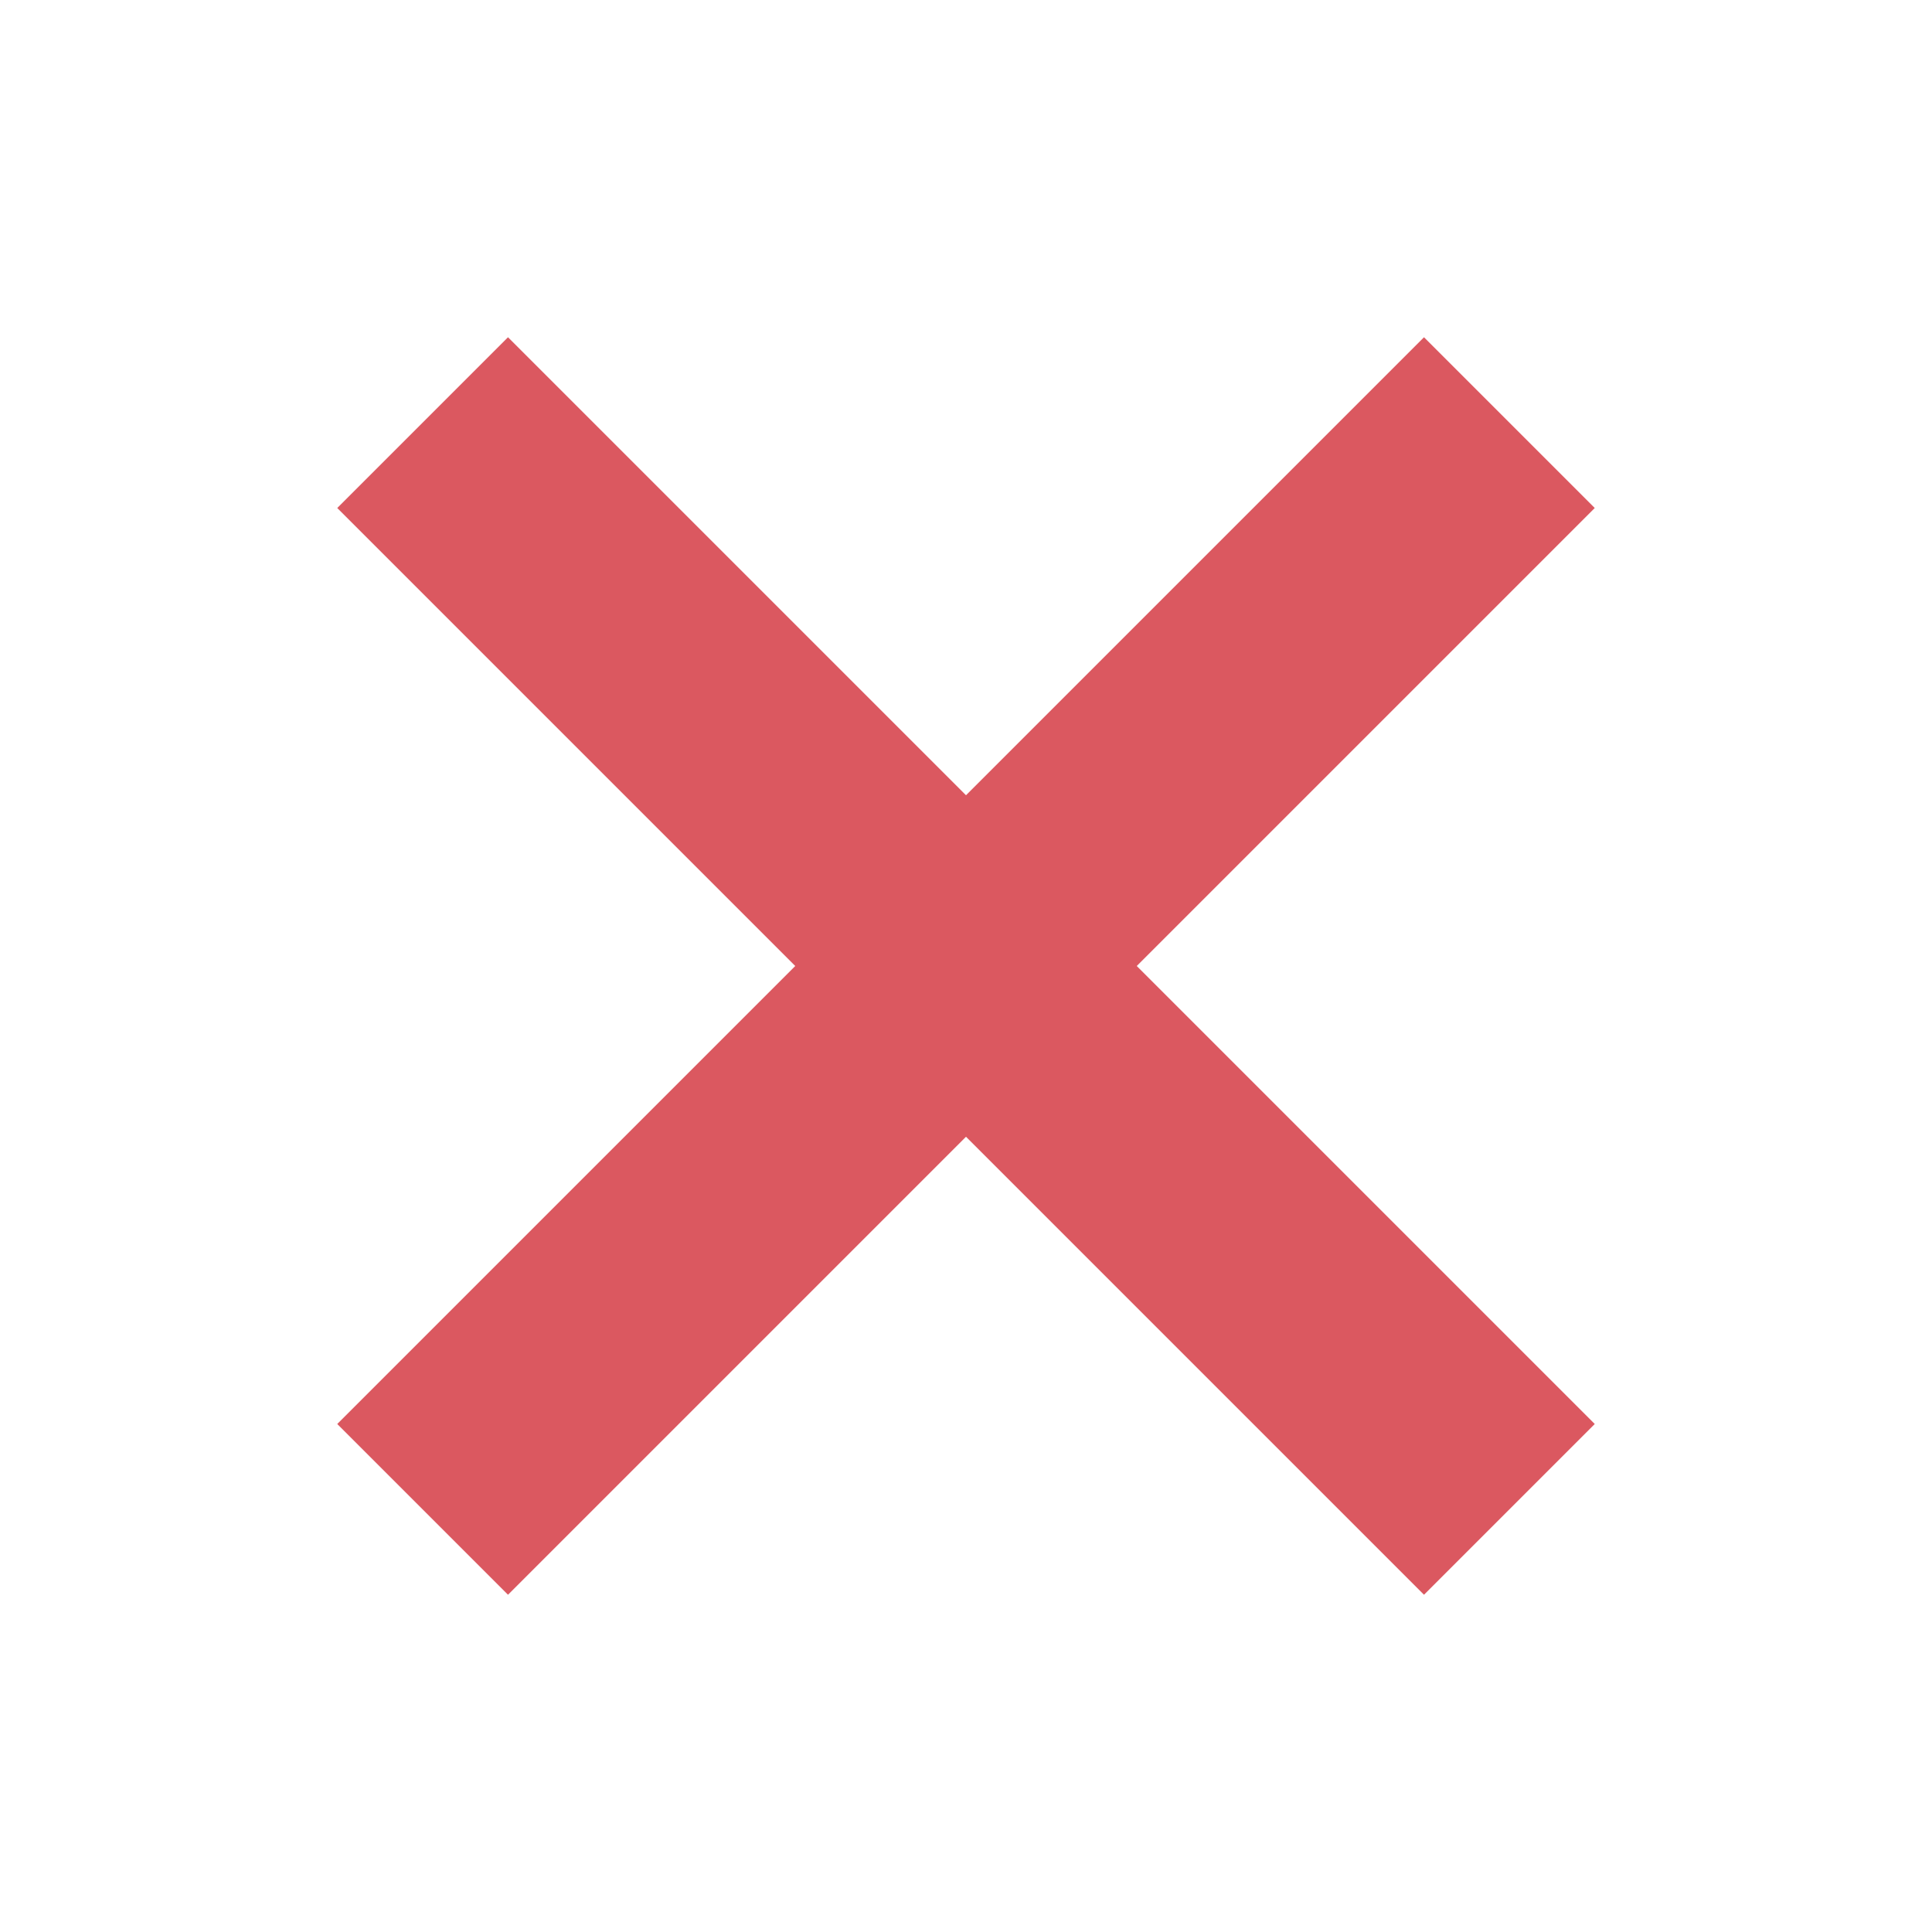
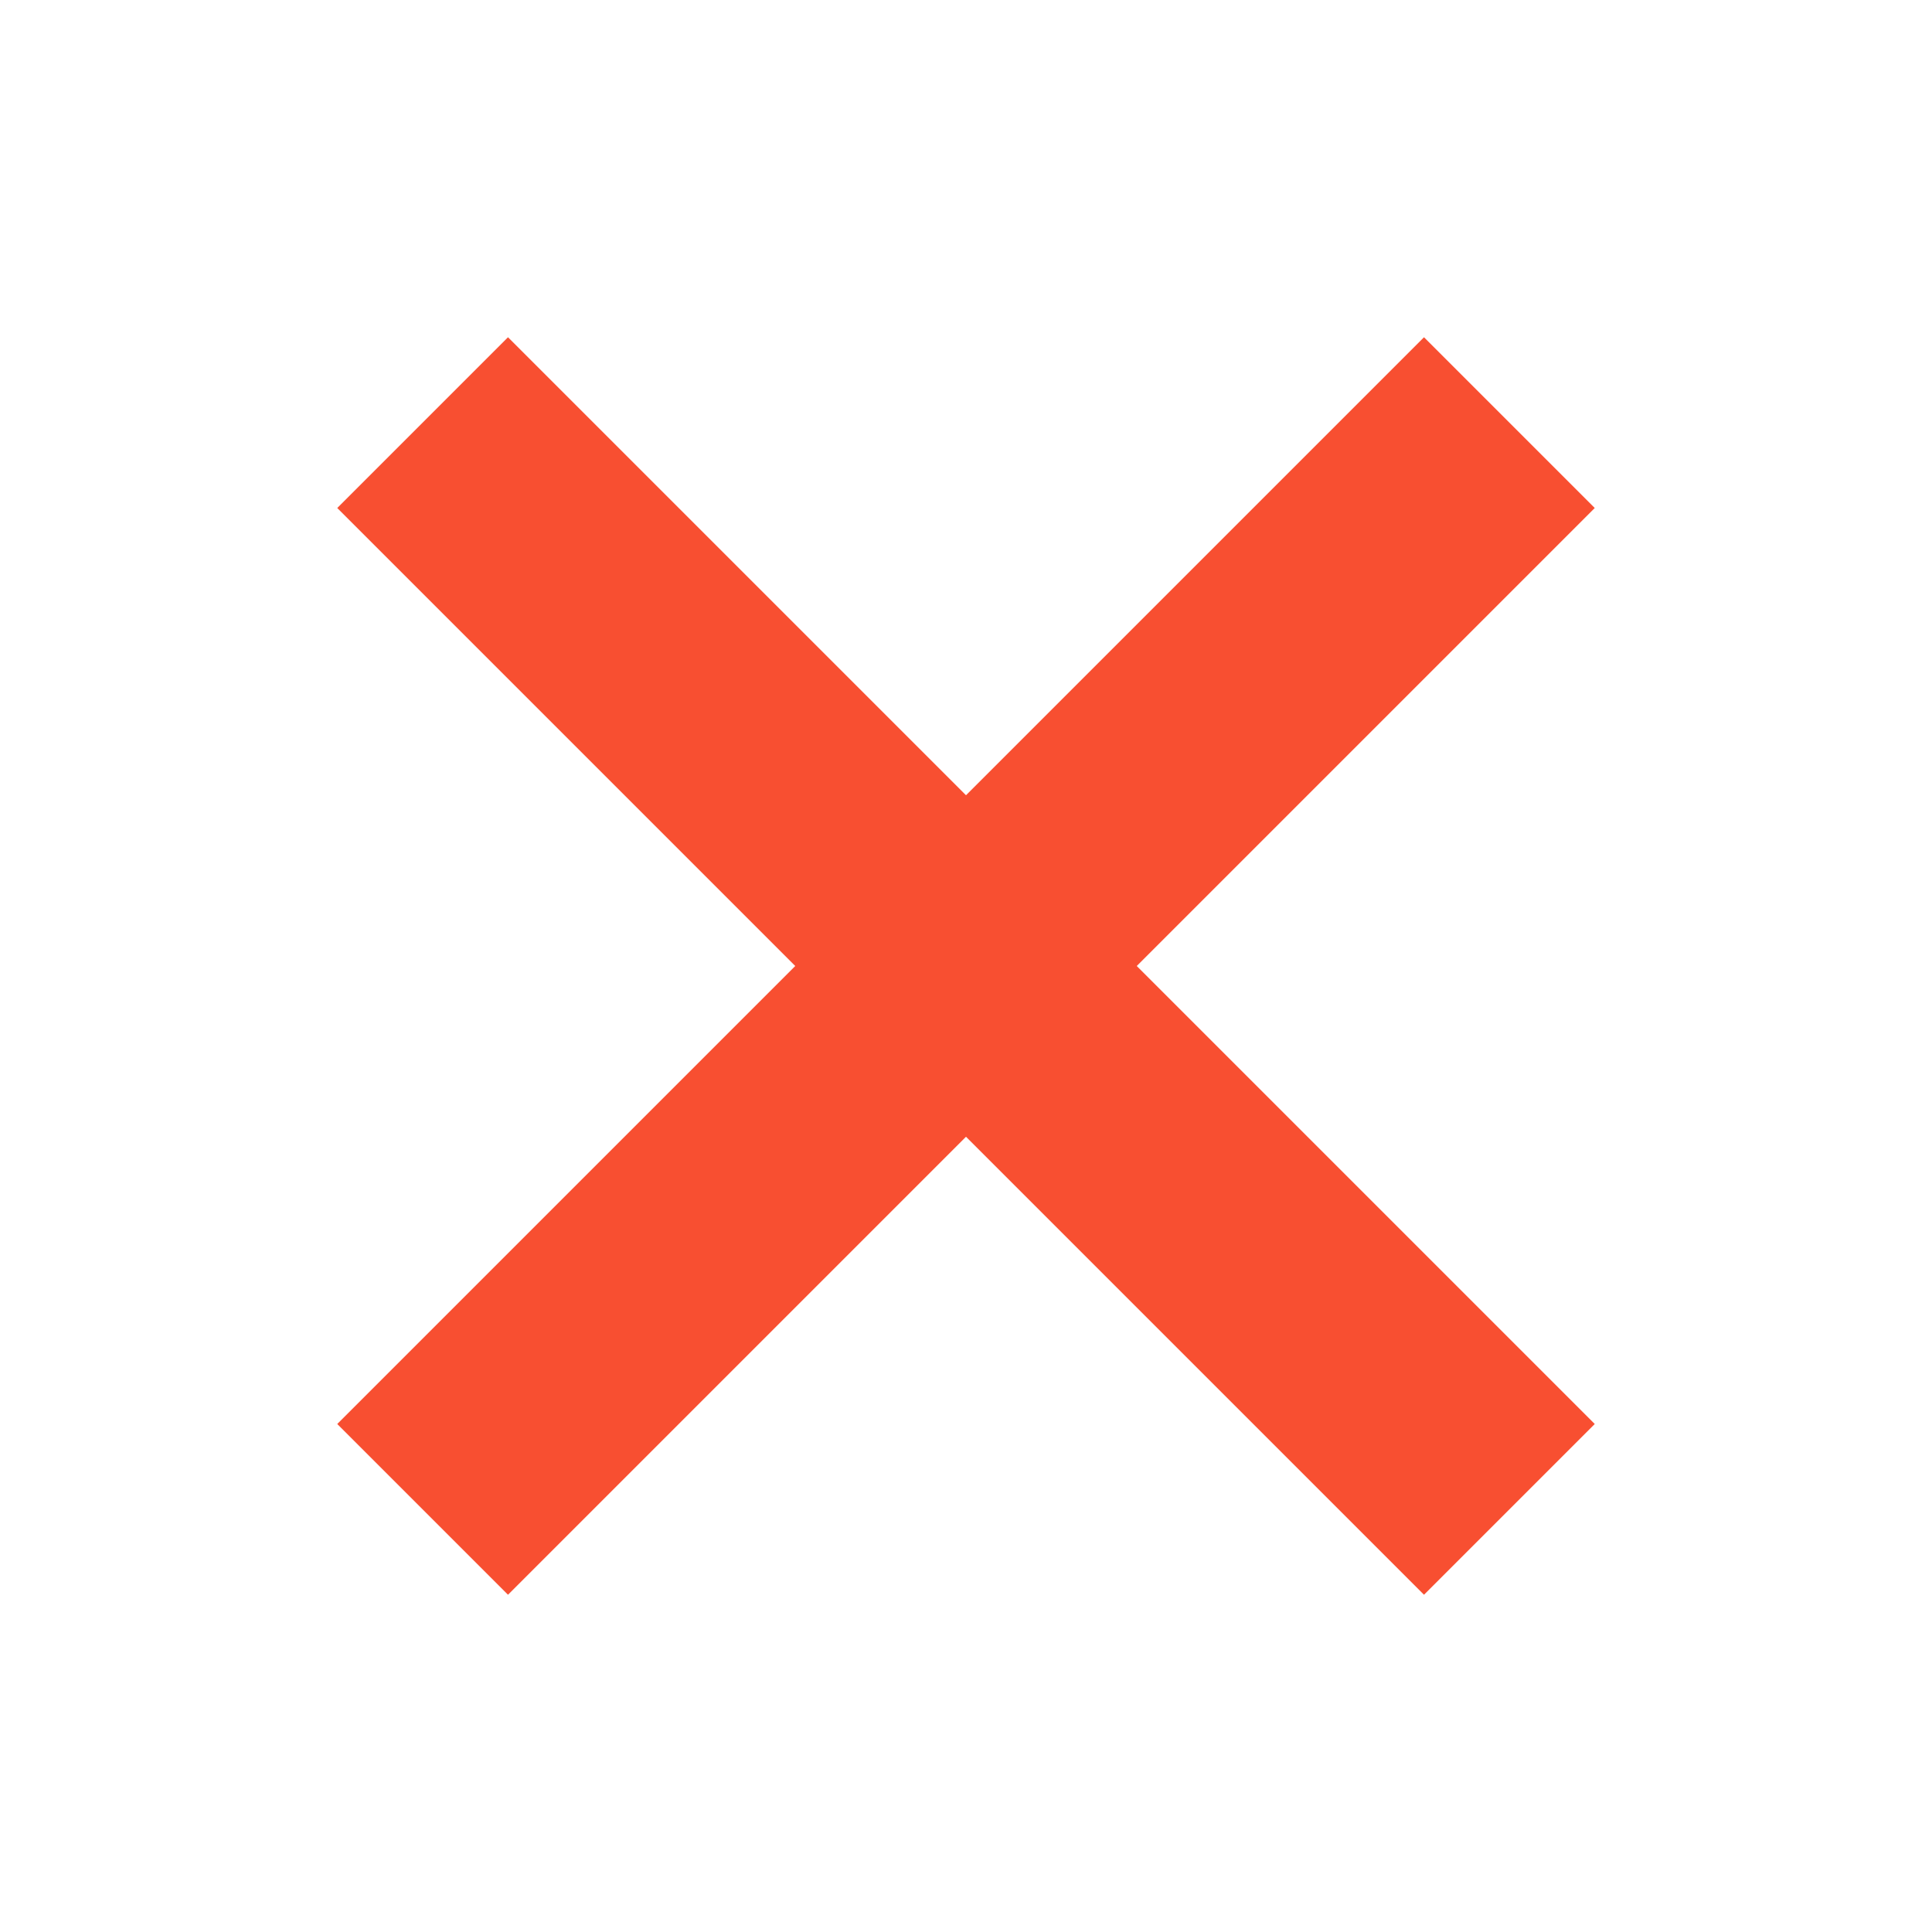
<svg xmlns="http://www.w3.org/2000/svg" width="16" height="16" viewBox="0 0 16 16" fill="none">
  <g id="cancel">
    <g id="Group">
-       <path id="Icon" fill-rule="evenodd" clip-rule="evenodd" d="M8 9.414L4.207 13.207L2.793 11.793L6.586 8L2.793 4.207L4.207 2.793L8 6.586L11.793 2.793L13.207 4.207L9.414 8L13.207 11.793L11.793 13.207L8 9.414Z" fill="#DB5860" />
+       <path id="Icon" fill-rule="evenodd" clip-rule="evenodd" d="M8 9.414L4.207 13.207L2.793 11.793L6.586 8L2.793 4.207L4.207 2.793L8 6.586L11.793 2.793L13.207 4.207L9.414 8L13.207 11.793L11.793 13.207L8 9.414Z" fill="#F84F31" />
    </g>
  </g>
</svg>
